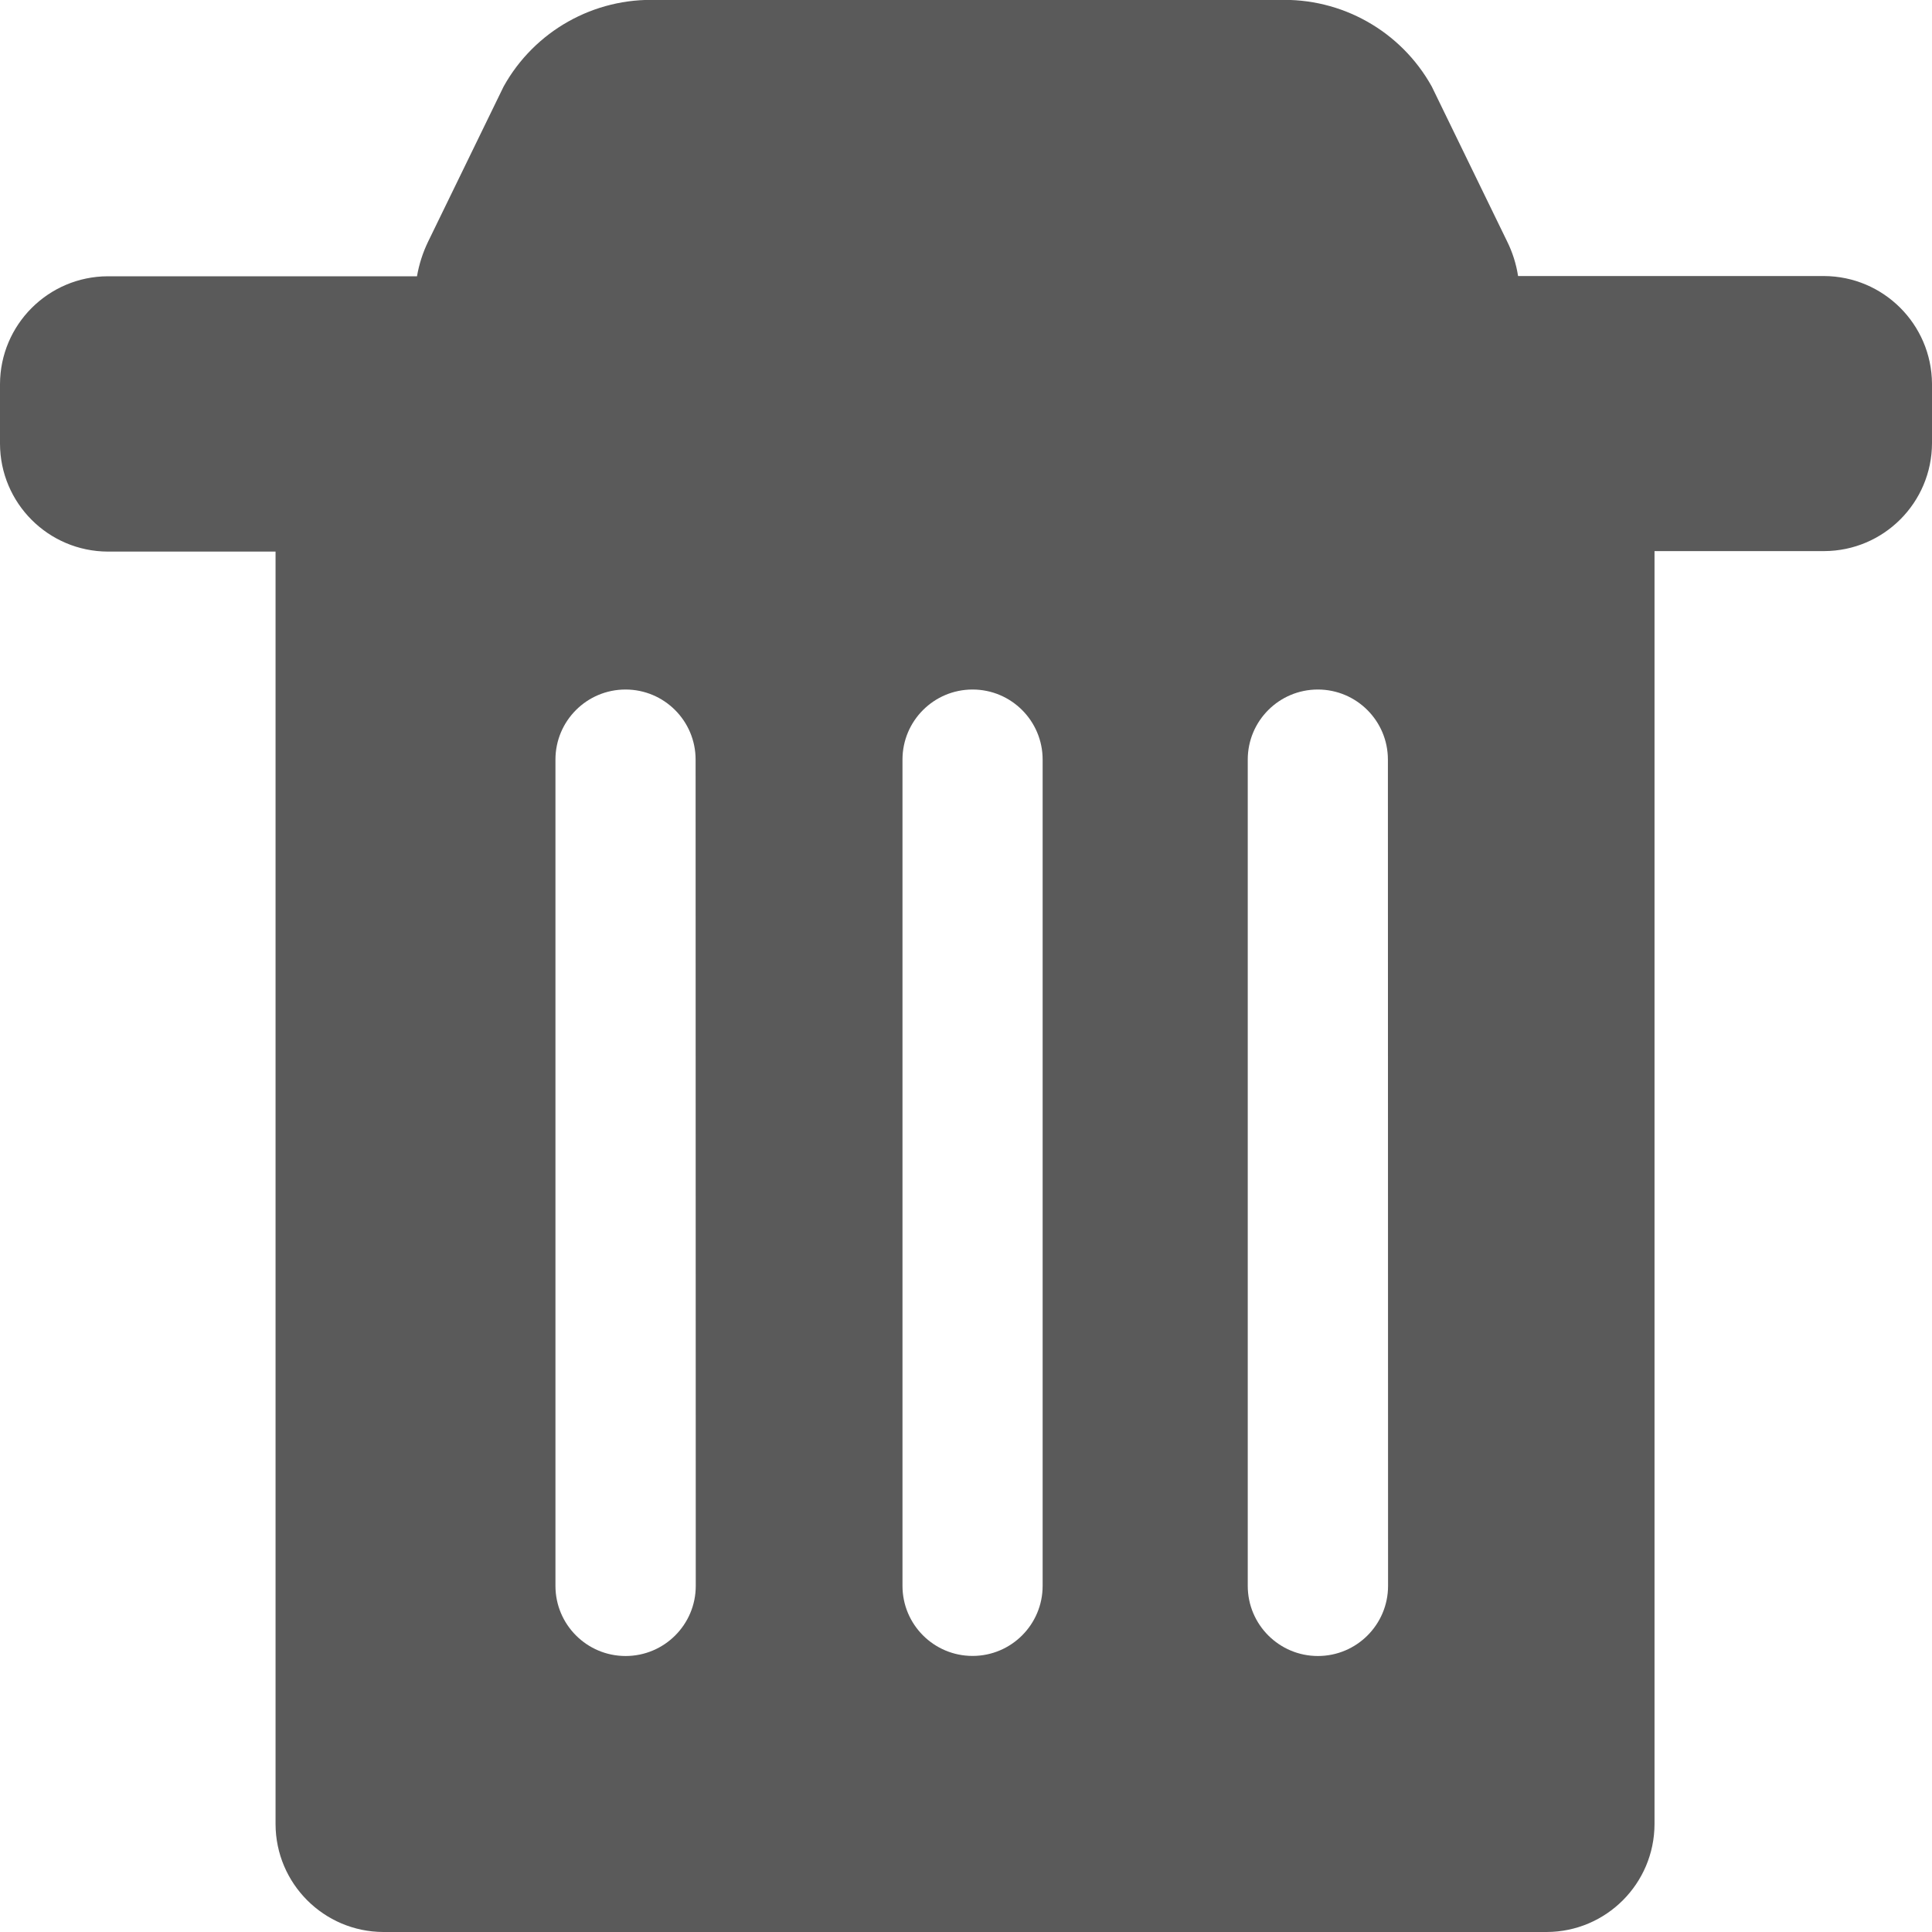
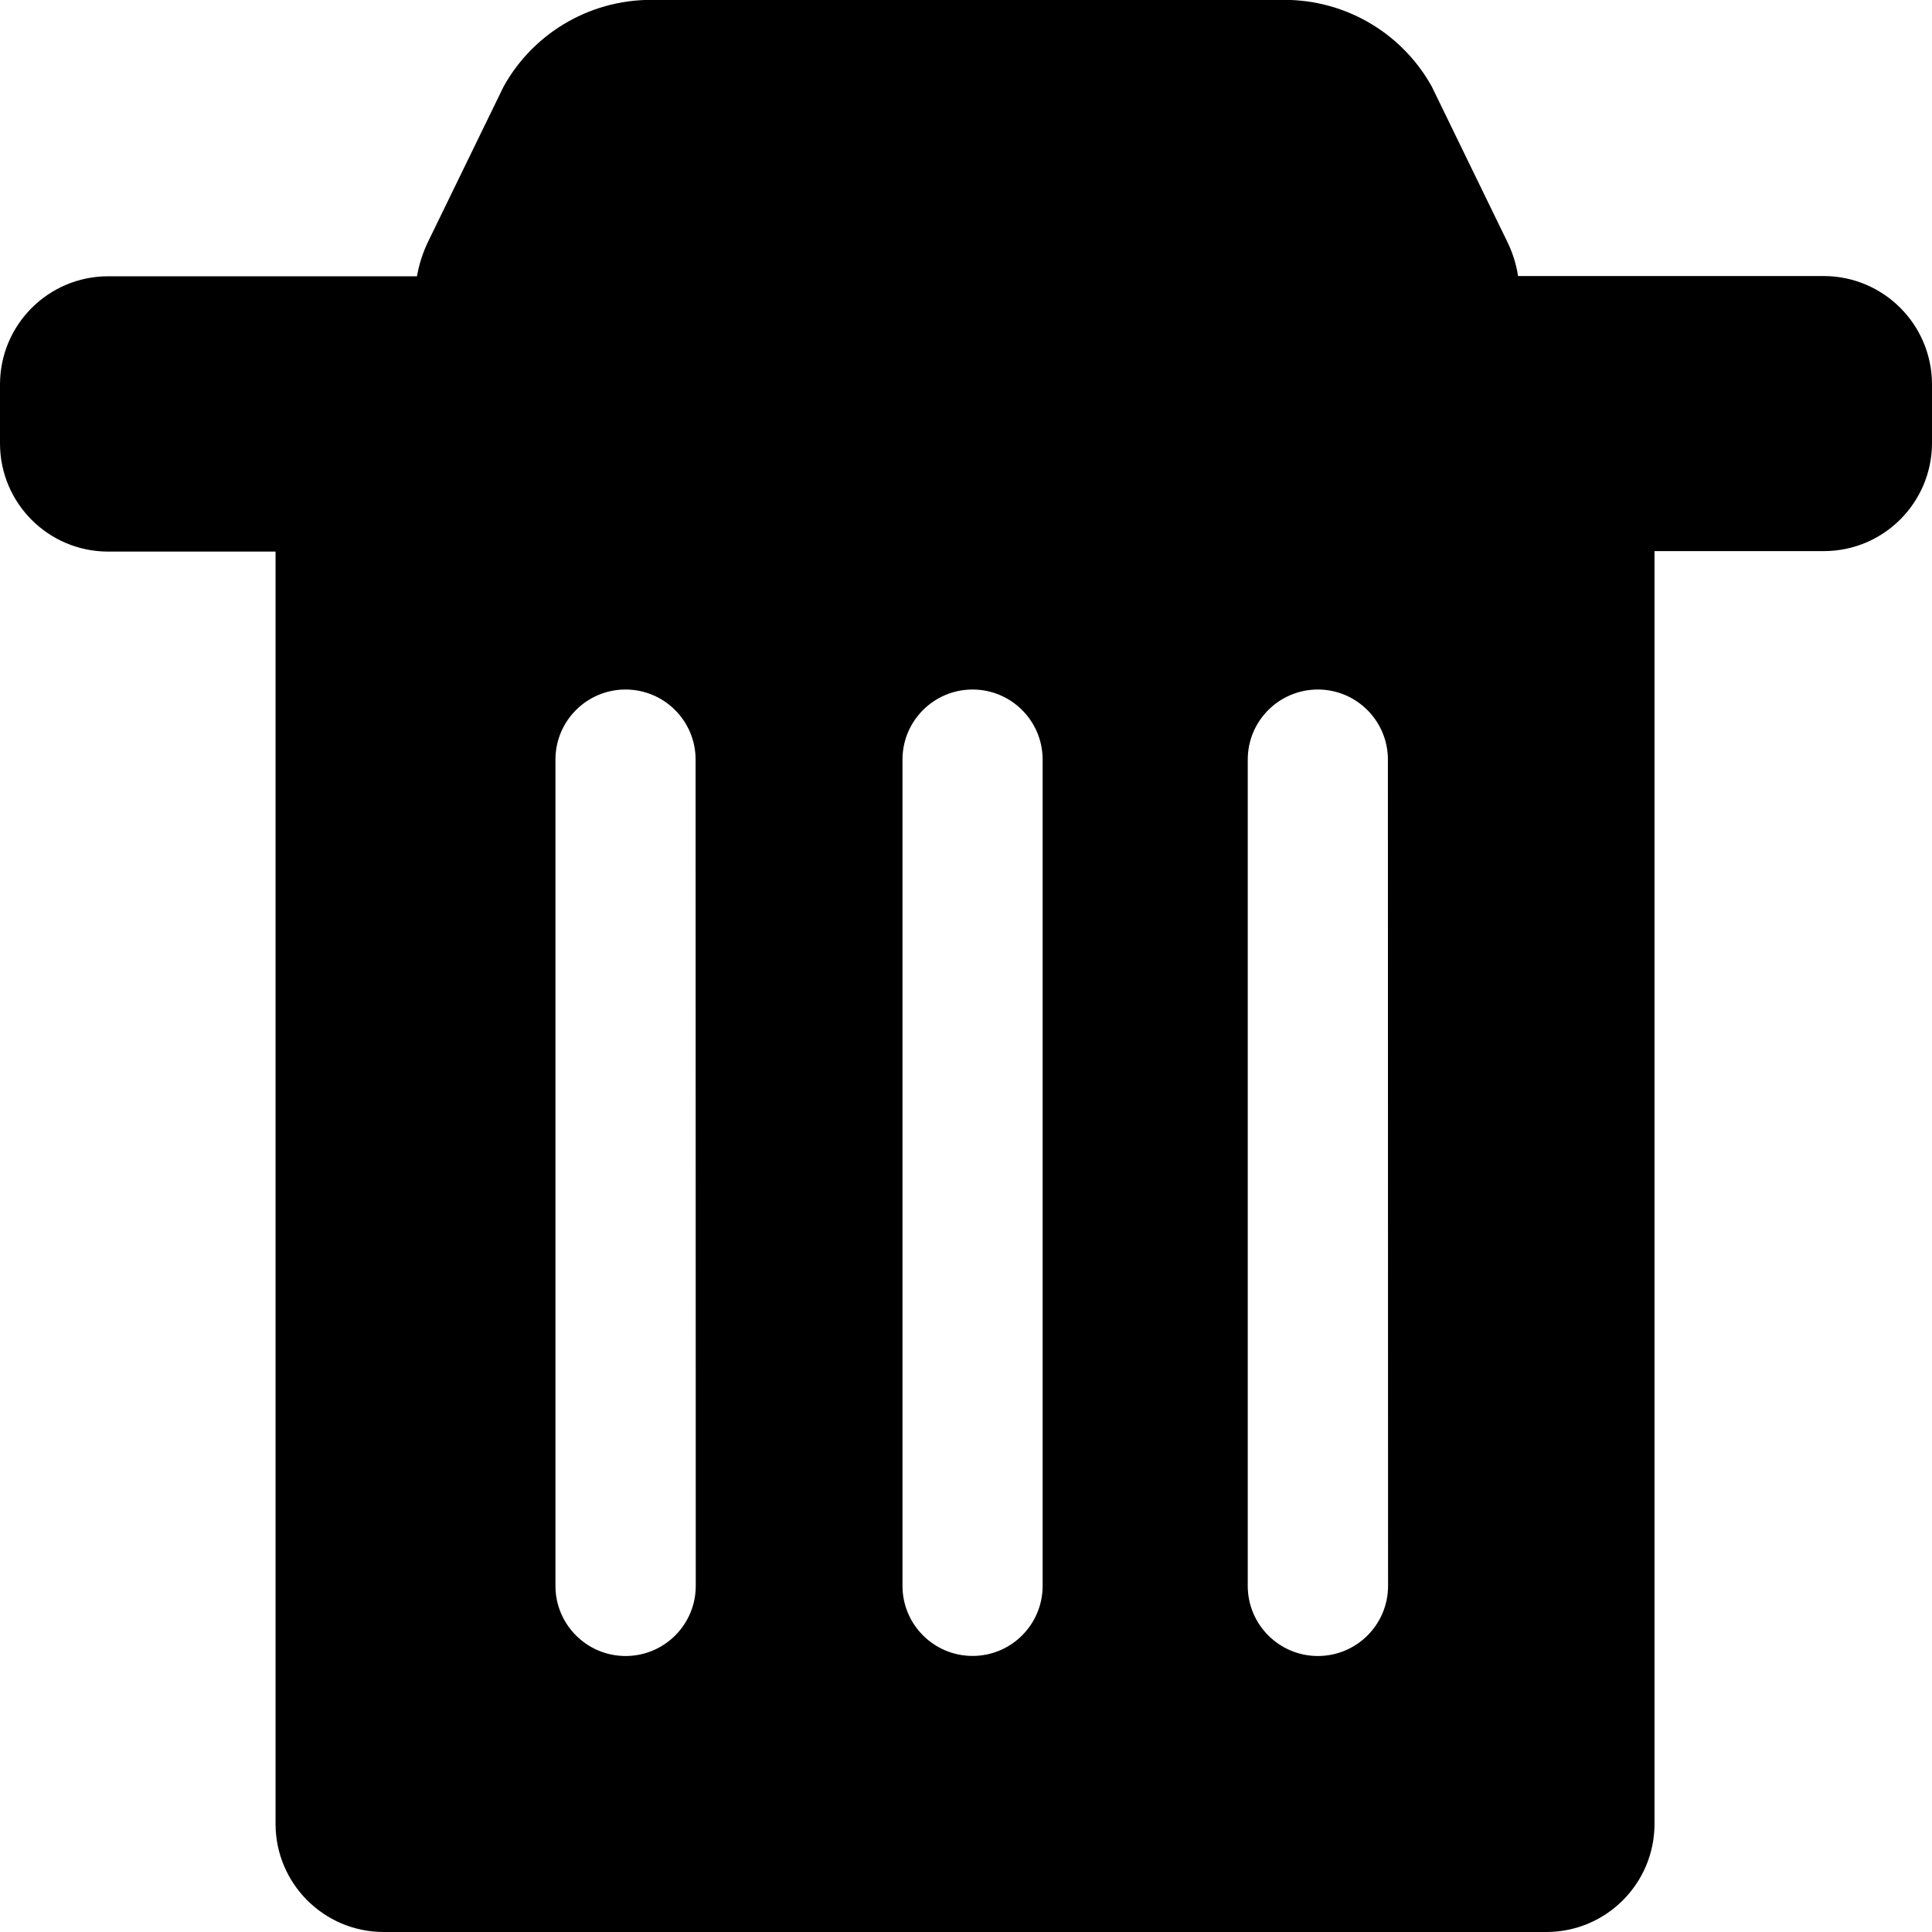
<svg xmlns="http://www.w3.org/2000/svg" id="delete-16" width="24" height="24" viewBox="0 0 24 24">
-   <path id="delete" d="M85.958,67.729h-3.8a1.468,1.468,0,0,0-.137-.432l-.935-1.922a2.094,2.094,0,0,0-1.91-1.075H71.466a2.094,2.094,0,0,0-1.91,1.075L68.619,67.3a1.62,1.62,0,0,0-.139.432H64.639a1.344,1.344,0,0,0-1.339,1.34v.74a1.344,1.344,0,0,0,1.339,1.34h2.084V86.96a1.344,1.344,0,0,0,1.339,1.34H82.514a1.344,1.344,0,0,0,1.339-1.34V71.146h2.108a1.344,1.344,0,0,0,1.339-1.34v-.74A1.347,1.347,0,0,0,85.958,67.729ZM71.943,84A.87.87,0,1,1,70.2,84V73.736a.87.87,0,1,1,1.741,0Zm4.309,0a.87.87,0,1,1-1.741,0V73.736a.87.87,0,1,1,1.741,0Zm4.291,0A.87.87,0,1,1,78.8,84V73.736a.87.87,0,1,1,1.741,0Z" transform="translate(-63.3 -64.3)" fill="#5a5a5a" />
+   <path id="delete" d="M85.958,67.729h-3.8a1.468,1.468,0,0,0-.137-.432l-.935-1.922a2.094,2.094,0,0,0-1.91-1.075H71.466a2.094,2.094,0,0,0-1.91,1.075L68.619,67.3a1.62,1.62,0,0,0-.139.432H64.639a1.344,1.344,0,0,0-1.339,1.34v.74a1.344,1.344,0,0,0,1.339,1.34h2.084V86.96a1.344,1.344,0,0,0,1.339,1.34H82.514a1.344,1.344,0,0,0,1.339-1.34V71.146h2.108a1.344,1.344,0,0,0,1.339-1.34v-.74A1.347,1.347,0,0,0,85.958,67.729ZM71.943,84A.87.87,0,1,1,70.2,84V73.736a.87.87,0,1,1,1.741,0Zm4.309,0a.87.87,0,1,1-1.741,0V73.736a.87.87,0,1,1,1.741,0Zm4.291,0A.87.87,0,1,1,78.8,84V73.736a.87.87,0,1,1,1.741,0Z" transform="translate(-63.3 -64.3)" />
</svg>
